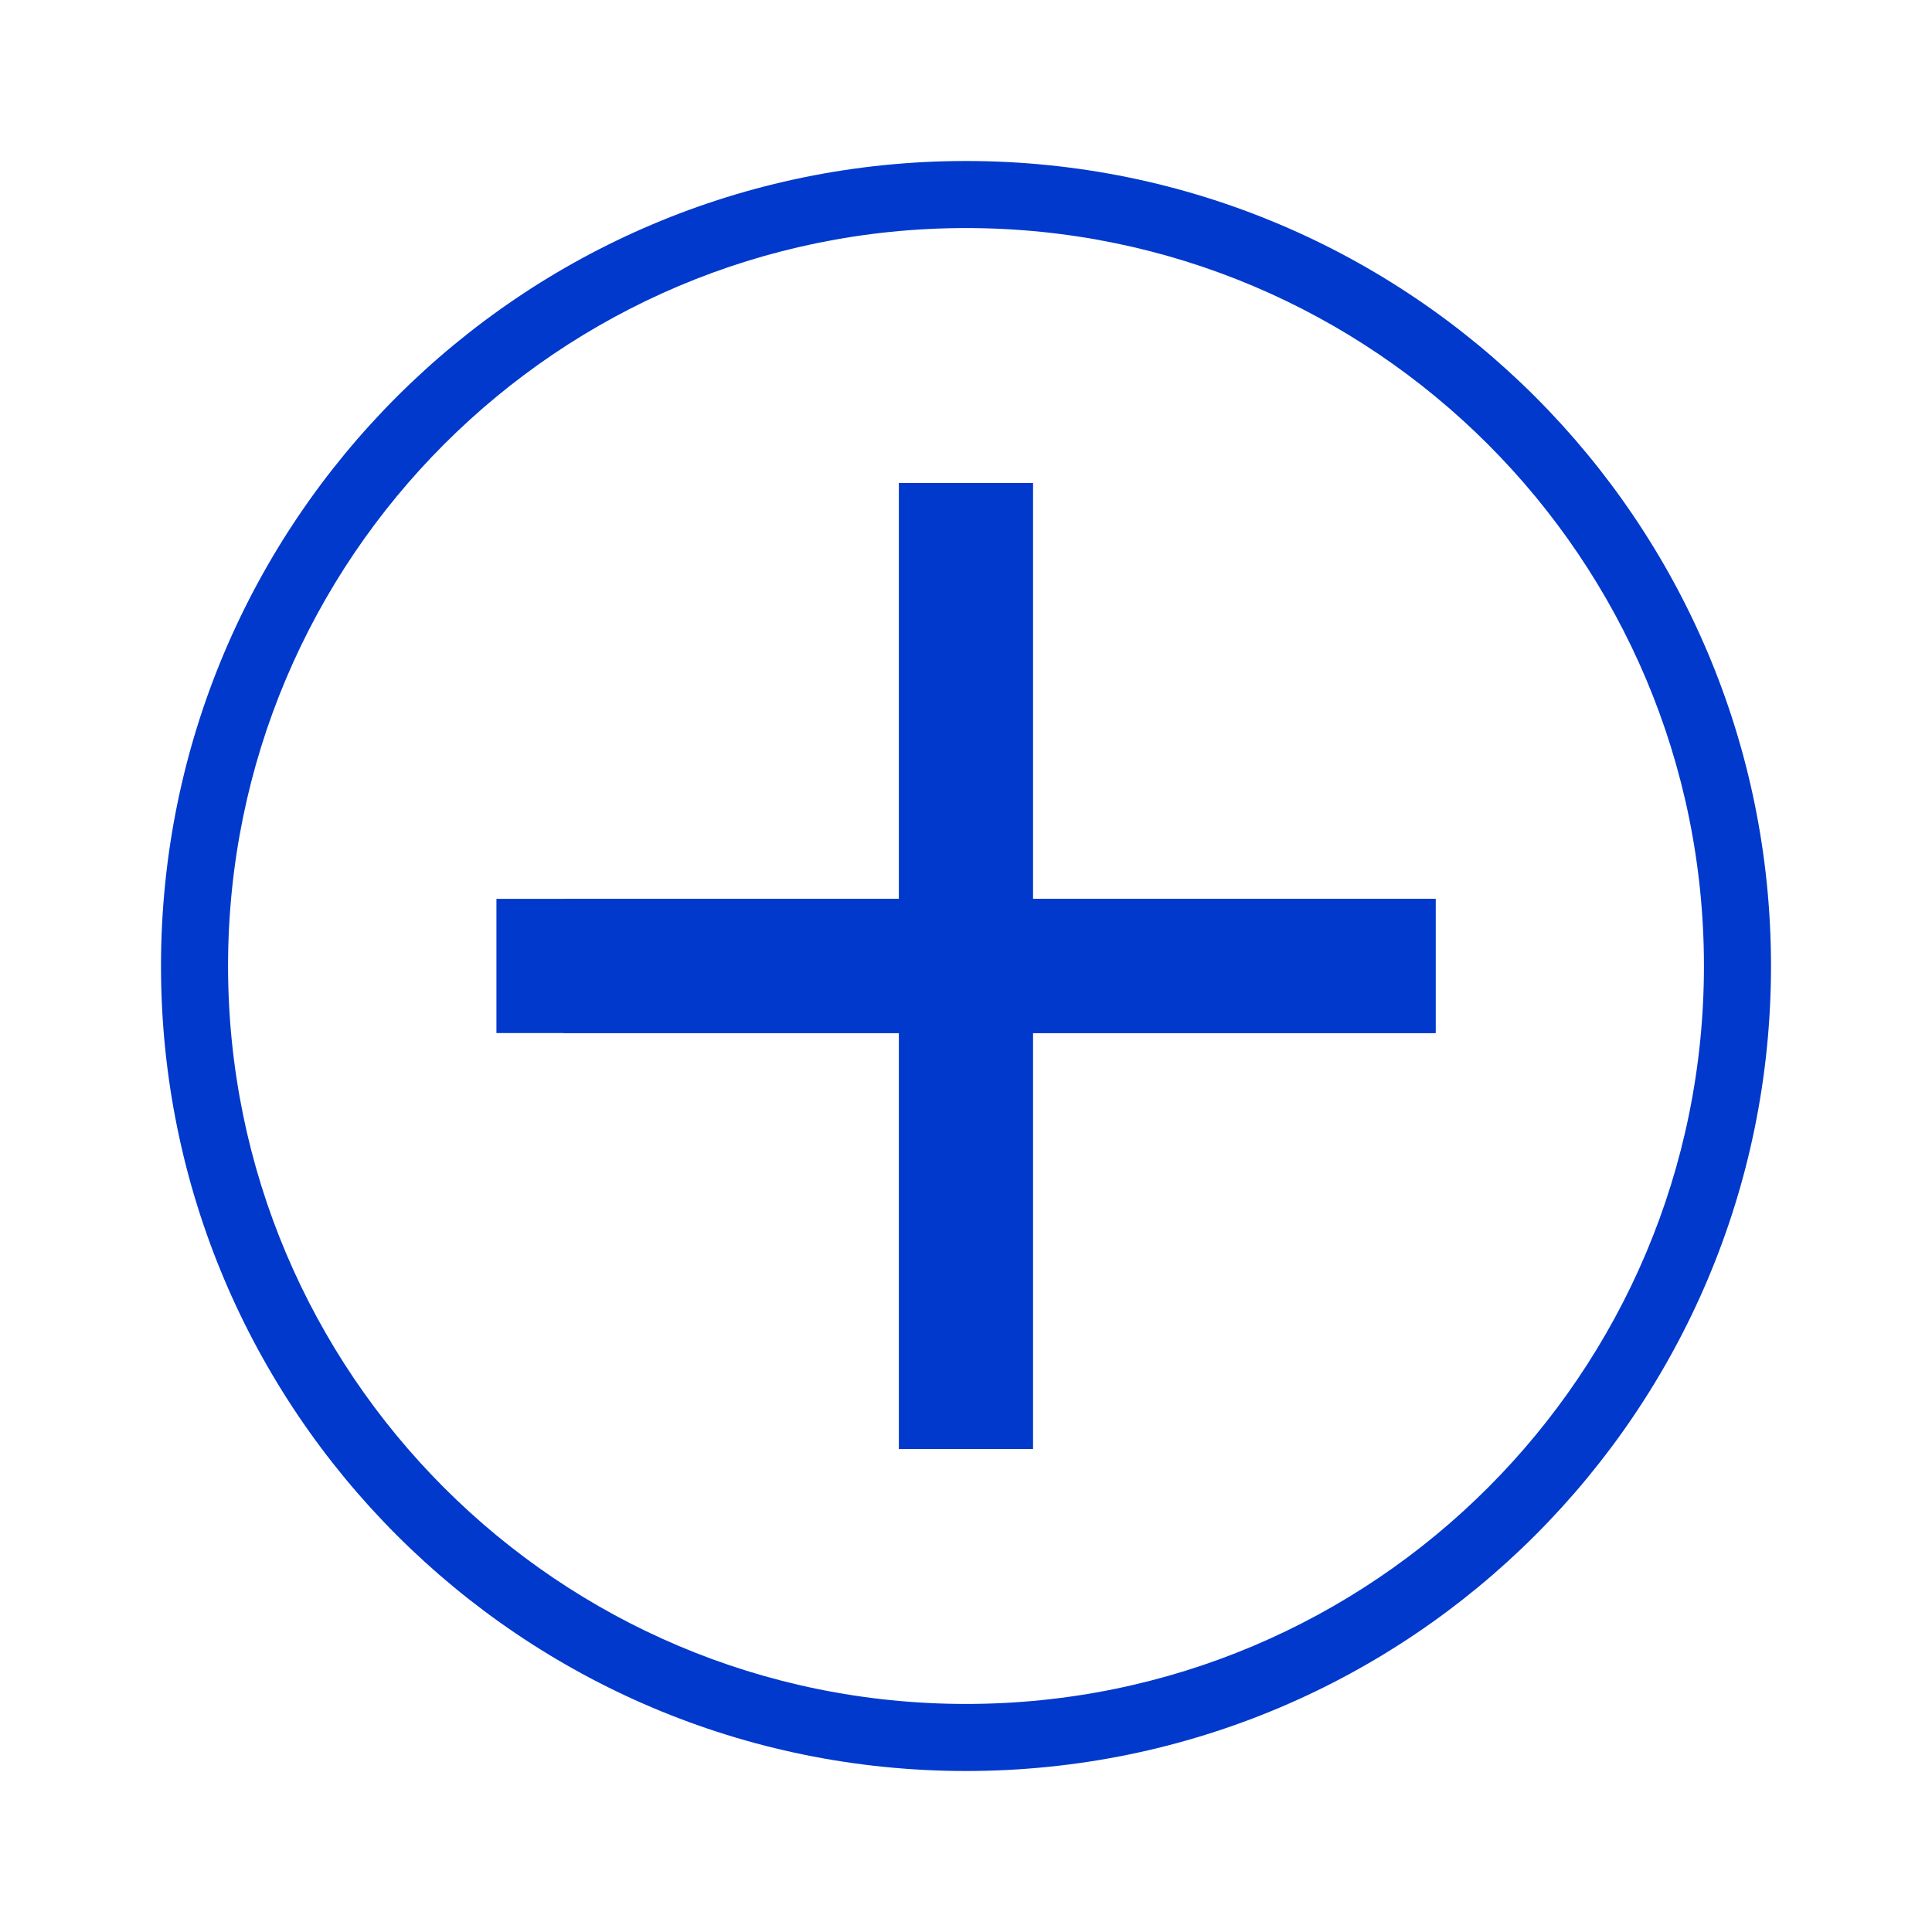
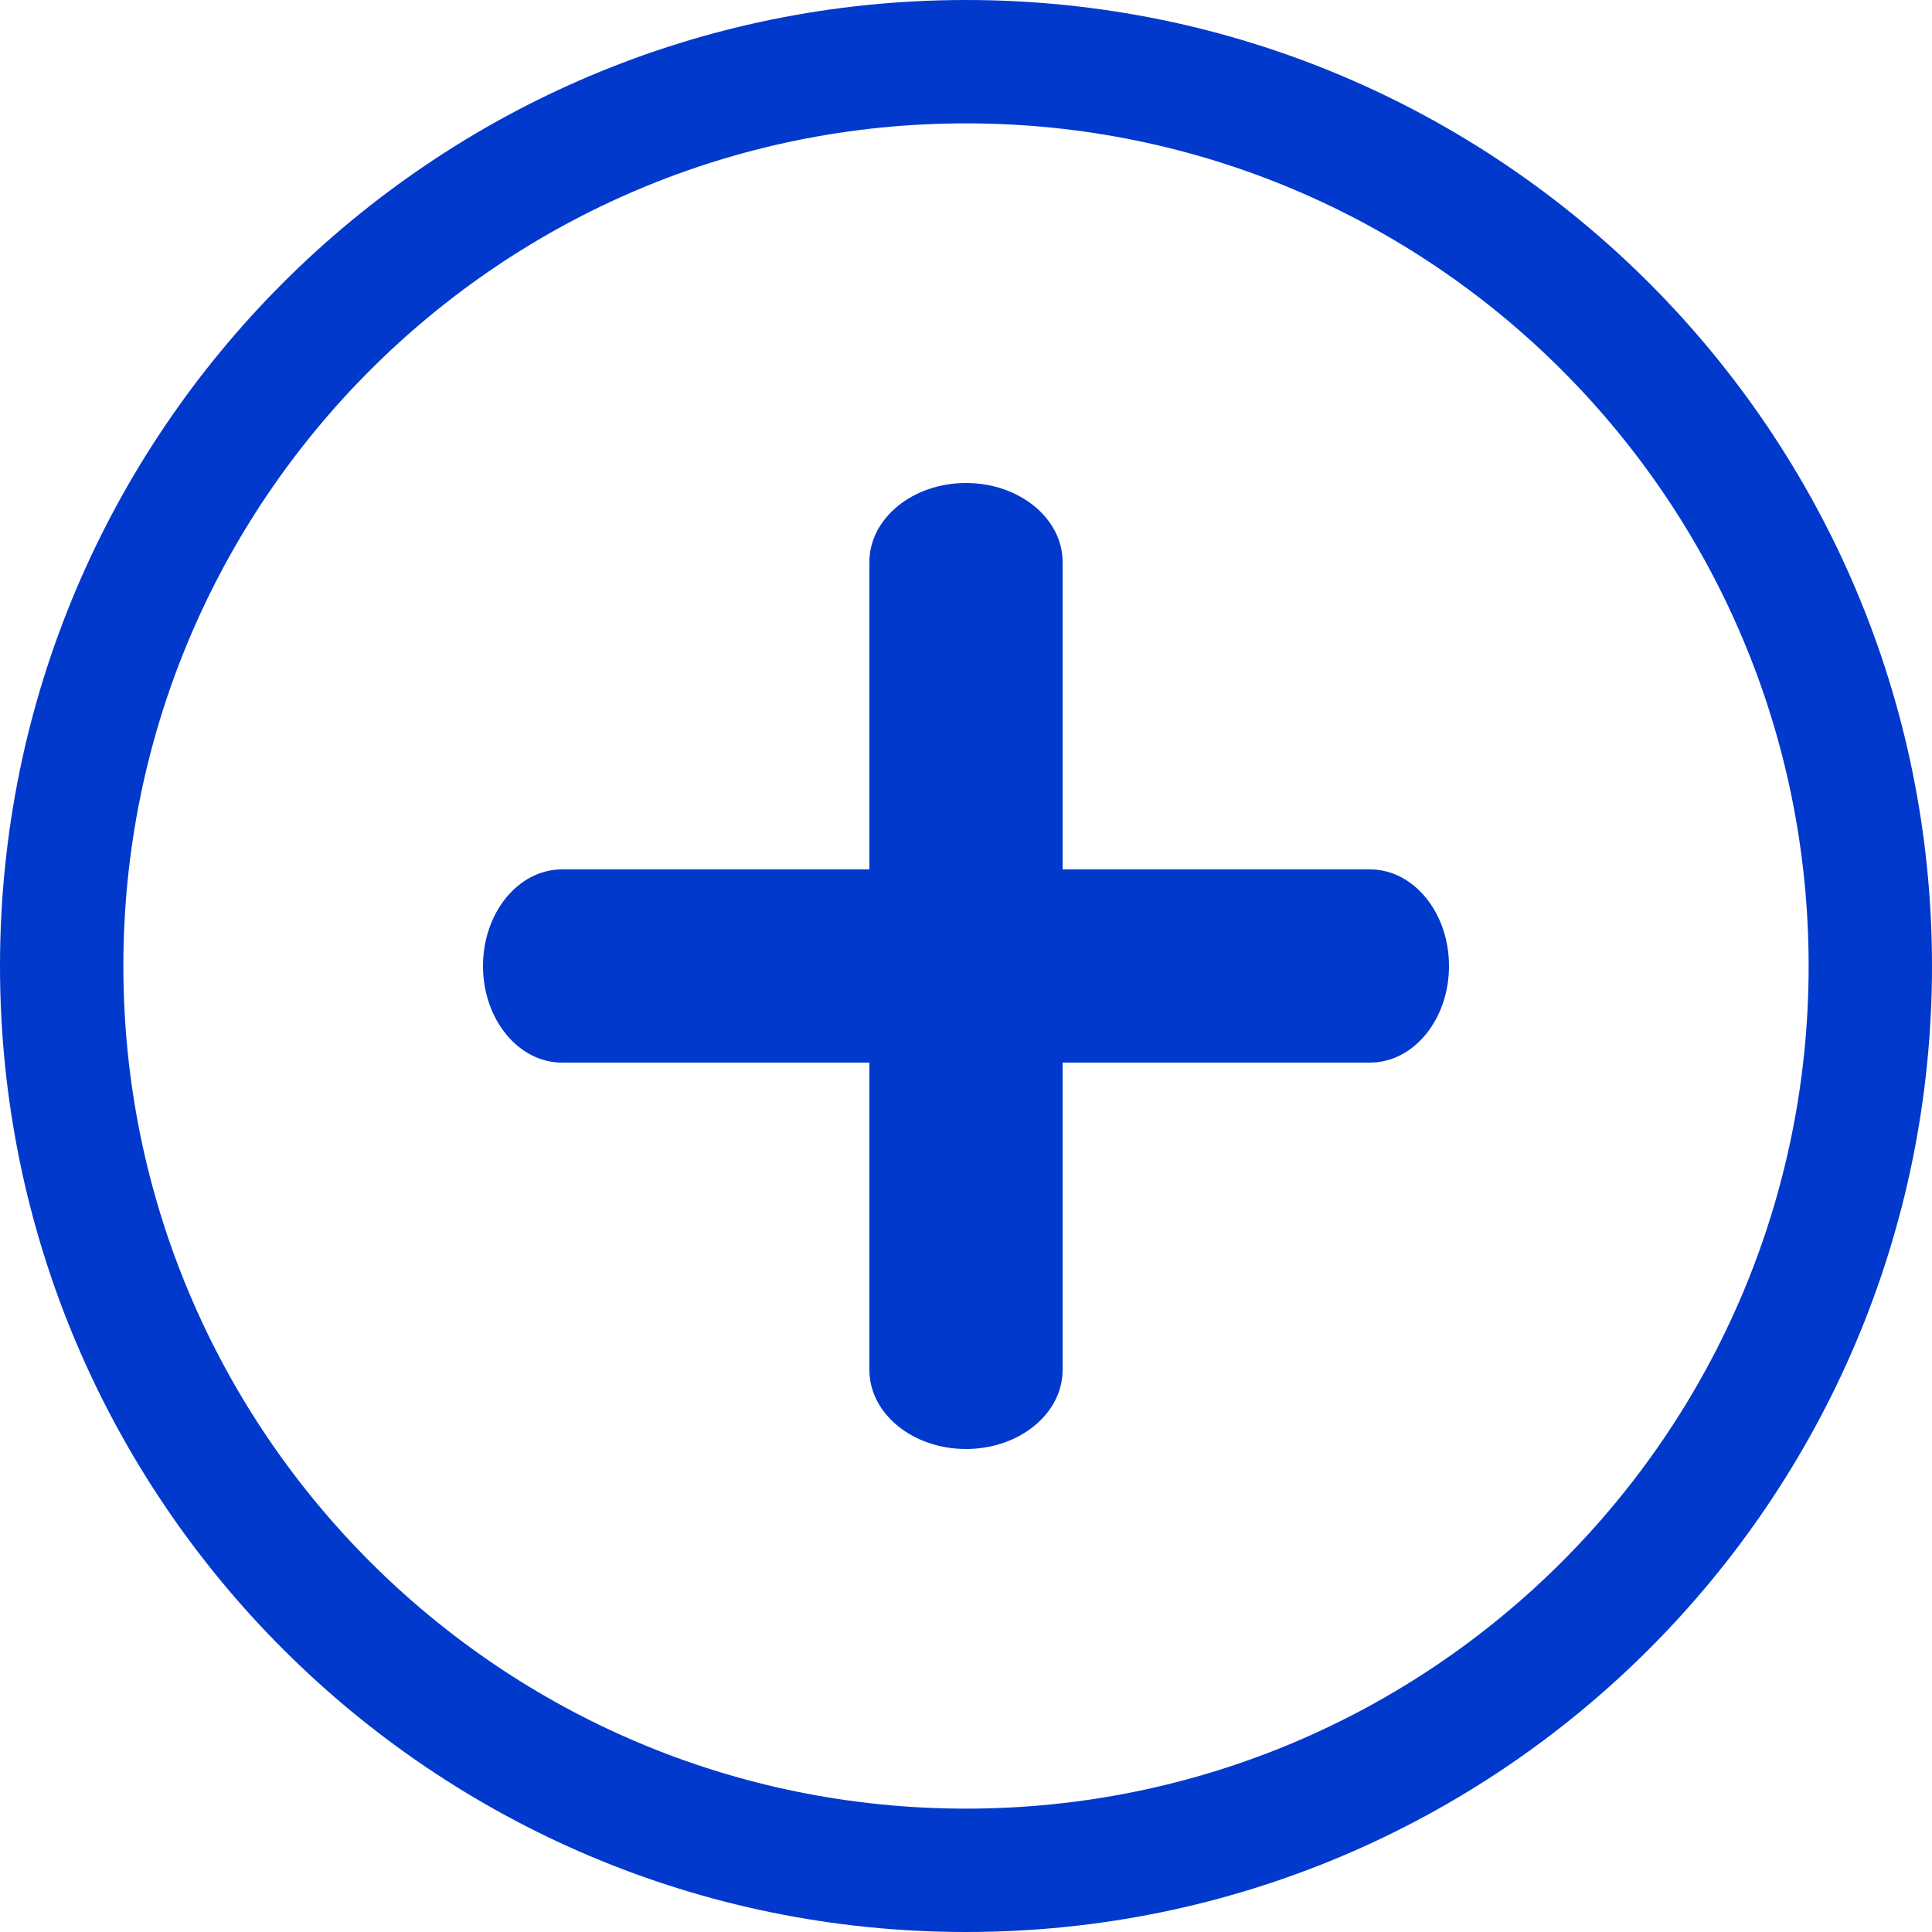
- <svg xmlns="http://www.w3.org/2000/svg" width="24" height="24" viewBox="0 0 24 24" fill="none">
-   <path fill-rule="evenodd" clip-rule="evenodd" d="M12 21.167C17.063 21.167 21.167 17.063 21.167 12C21.167 6.937 17.063 2.833 12 2.833C6.937 2.833 2.833 6.937 2.833 12C2.833 17.063 6.937 21.167 12 21.167ZM12 22C17.523 22 22 17.523 22 12C22 6.477 17.523 2 12 2C6.477 2 2 6.477 2 12C2 17.523 6.477 22 12 22Z" fill="#0039CC" />
-   <path fill-rule="evenodd" clip-rule="evenodd" d="M17.833 12H7V11.166H17.833V12Z" fill="#0039CC" />
-   <path fill-rule="evenodd" clip-rule="evenodd" d="M17.833 12.833H7V12H17.833V12.833Z" fill="#0039CC" />
-   <path fill-rule="evenodd" clip-rule="evenodd" d="M17.833 12H6.167V11.166H17.833V12Z" fill="#0039CC" />
-   <path fill-rule="evenodd" clip-rule="evenodd" d="M17.833 12.833H6.167V12H17.833V12.833Z" fill="#0039CC" />
-   <path fill-rule="evenodd" clip-rule="evenodd" d="M12 6L12 18L11.166 18L11.166 6L12 6Z" fill="#0039CC" />
-   <path fill-rule="evenodd" clip-rule="evenodd" d="M12.833 6L12.833 18L12 18L12 6L12.833 6Z" fill="#0039CC" />
+ <svg xmlns="http://www.w3.org/2000/svg" width="20" height="20" viewBox="0 0 20 20" fill="none">
+   <path fill-rule="evenodd" clip-rule="evenodd" d="M10 1.277C5.182 1.277 1.277 5.182 1.277 10C1.277 14.818 5.182 18.723 10 18.723C14.818 18.723 18.723 14.818 18.723 10C18.723 5.182 14.818 1.277 10 1.277ZM0 10C0 4.477 4.477 0 10 0C15.523 0 20 4.477 20 10C20 15.523 15.523 20 10 20C4.477 20 0 15.523 0 10Z" fill="#0039CC" />
+   <path fill-rule="evenodd" clip-rule="evenodd" d="M5 10C5 9.448 5.366 9 5.818 9H14.182C14.634 9 15 9.448 15 10C15 10.552 14.634 11 14.182 11H5.818C5.366 11 5 10.552 5 10Z" fill="#0039CC" />
+   <path fill-rule="evenodd" clip-rule="evenodd" d="M10 5C10.552 5 11 5.366 11 5.818V14.182C11 14.634 10.552 15 10 15C9.448 15 9 14.634 9 14.182V5.818C9 5.366 9.448 5 10 5Z" fill="#0039CC" />
</svg>
